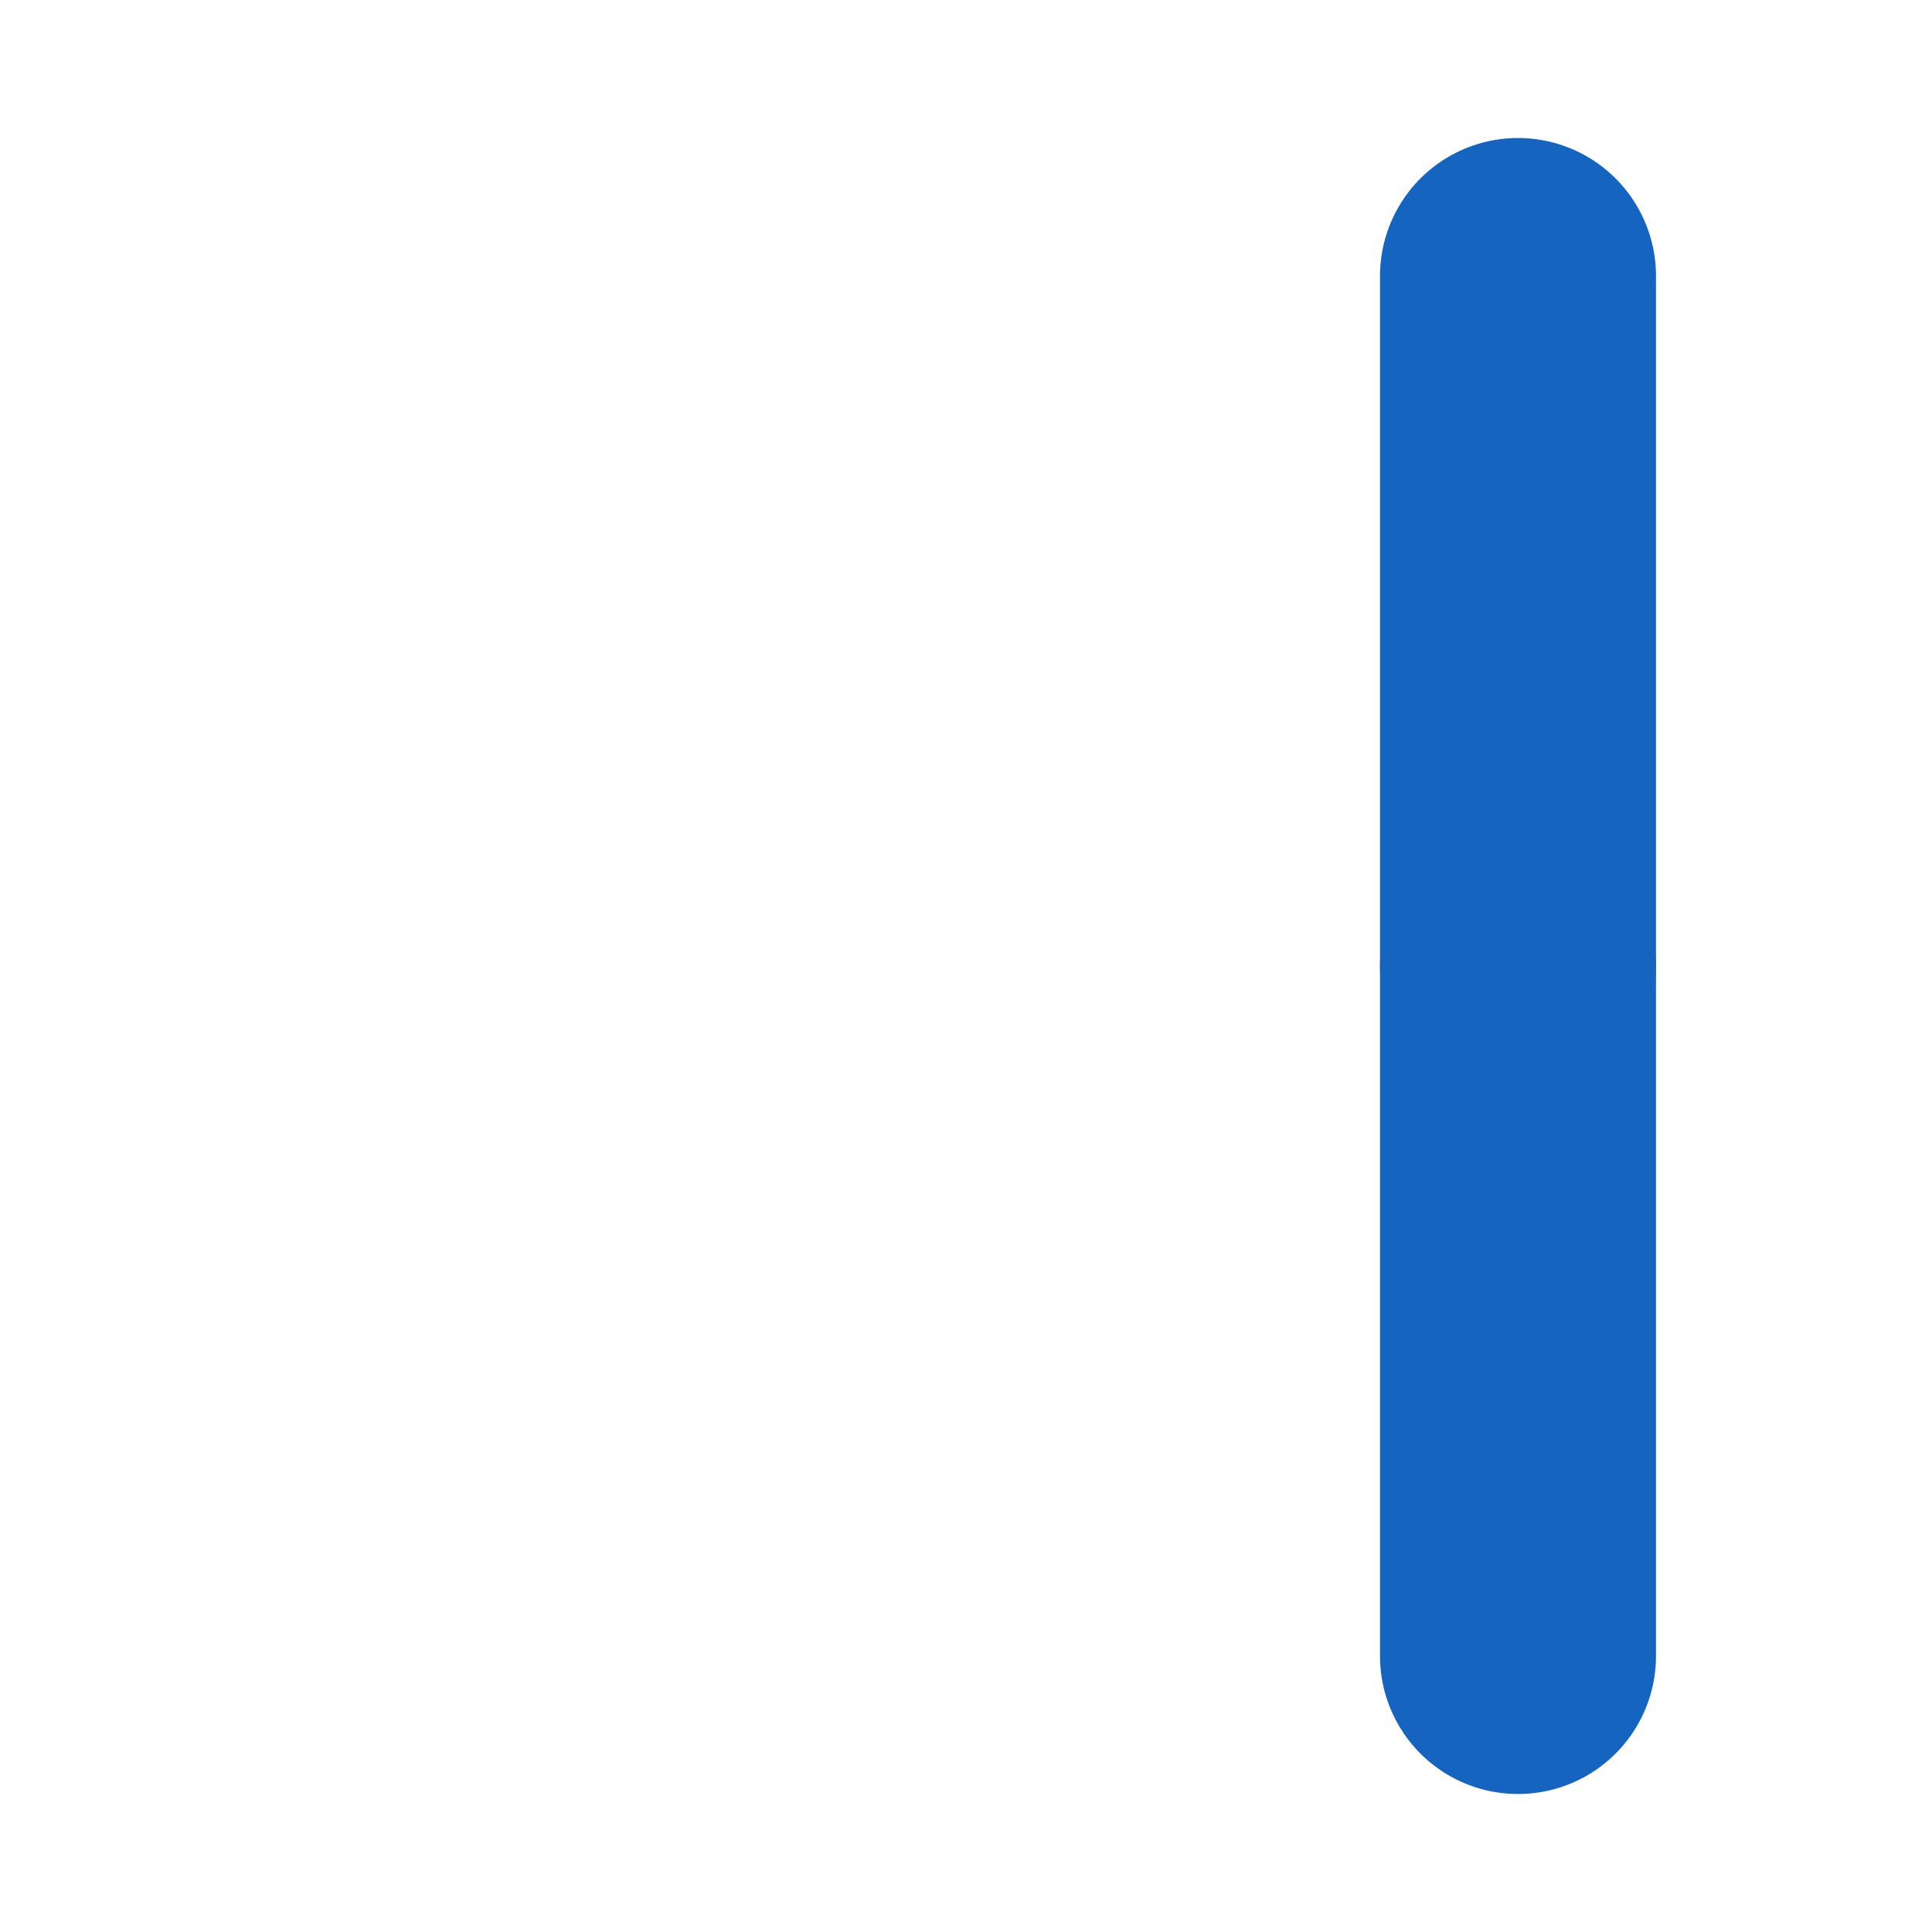
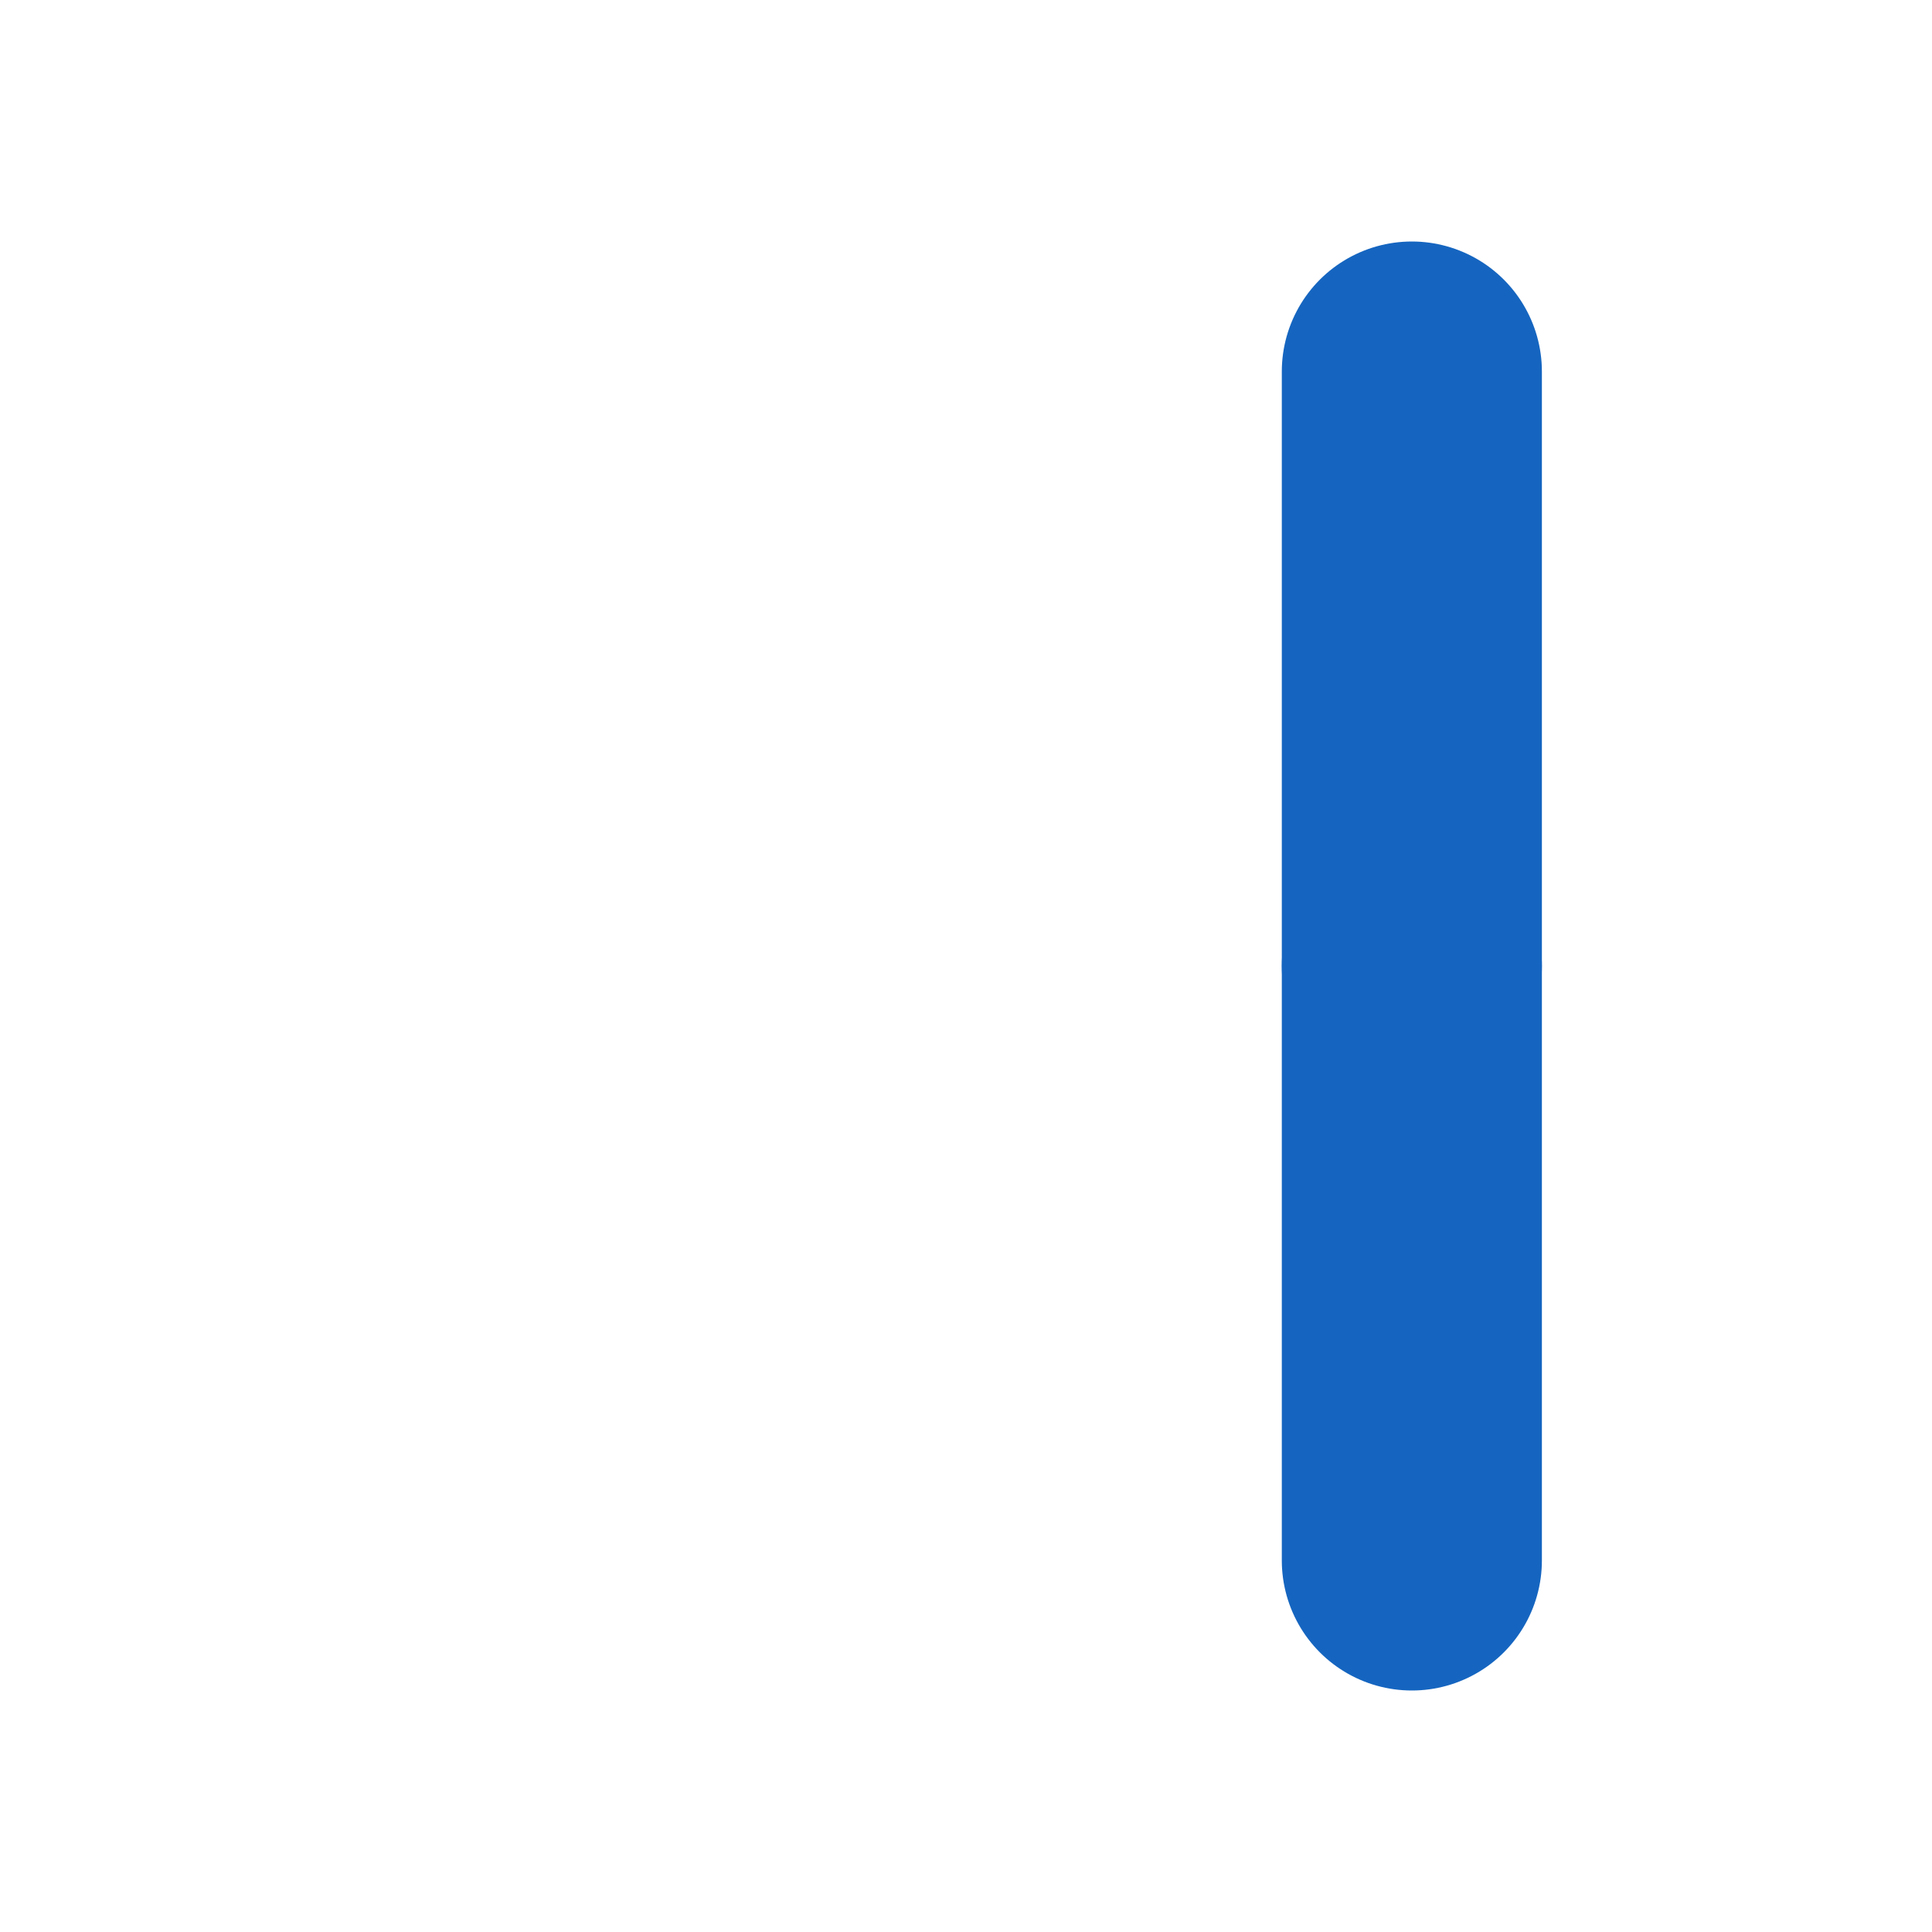
- <svg xmlns="http://www.w3.org/2000/svg" width="28" height="28" viewBox="0 0 28 28">
-   <g stroke="#1565c0" stroke-width="4" stroke-linecap="round" fill="none">
-     <line x1="22" y1="4" x2="22" y2="14" />
-     <line x1="22" y1="14" x2="22" y2="24" />
+ <svg xmlns="http://www.w3.org/2000/svg" width="26" height="26" viewBox="0 0 26 26">
+   <g stroke="#1565c0" stroke-width="3.5" stroke-linecap="round" fill="none">
+     <line x1="19" y1="5" x2="19" y2="13" />
+     <line x1="19" y1="13" x2="19" y2="21" />
  </g>
</svg>
